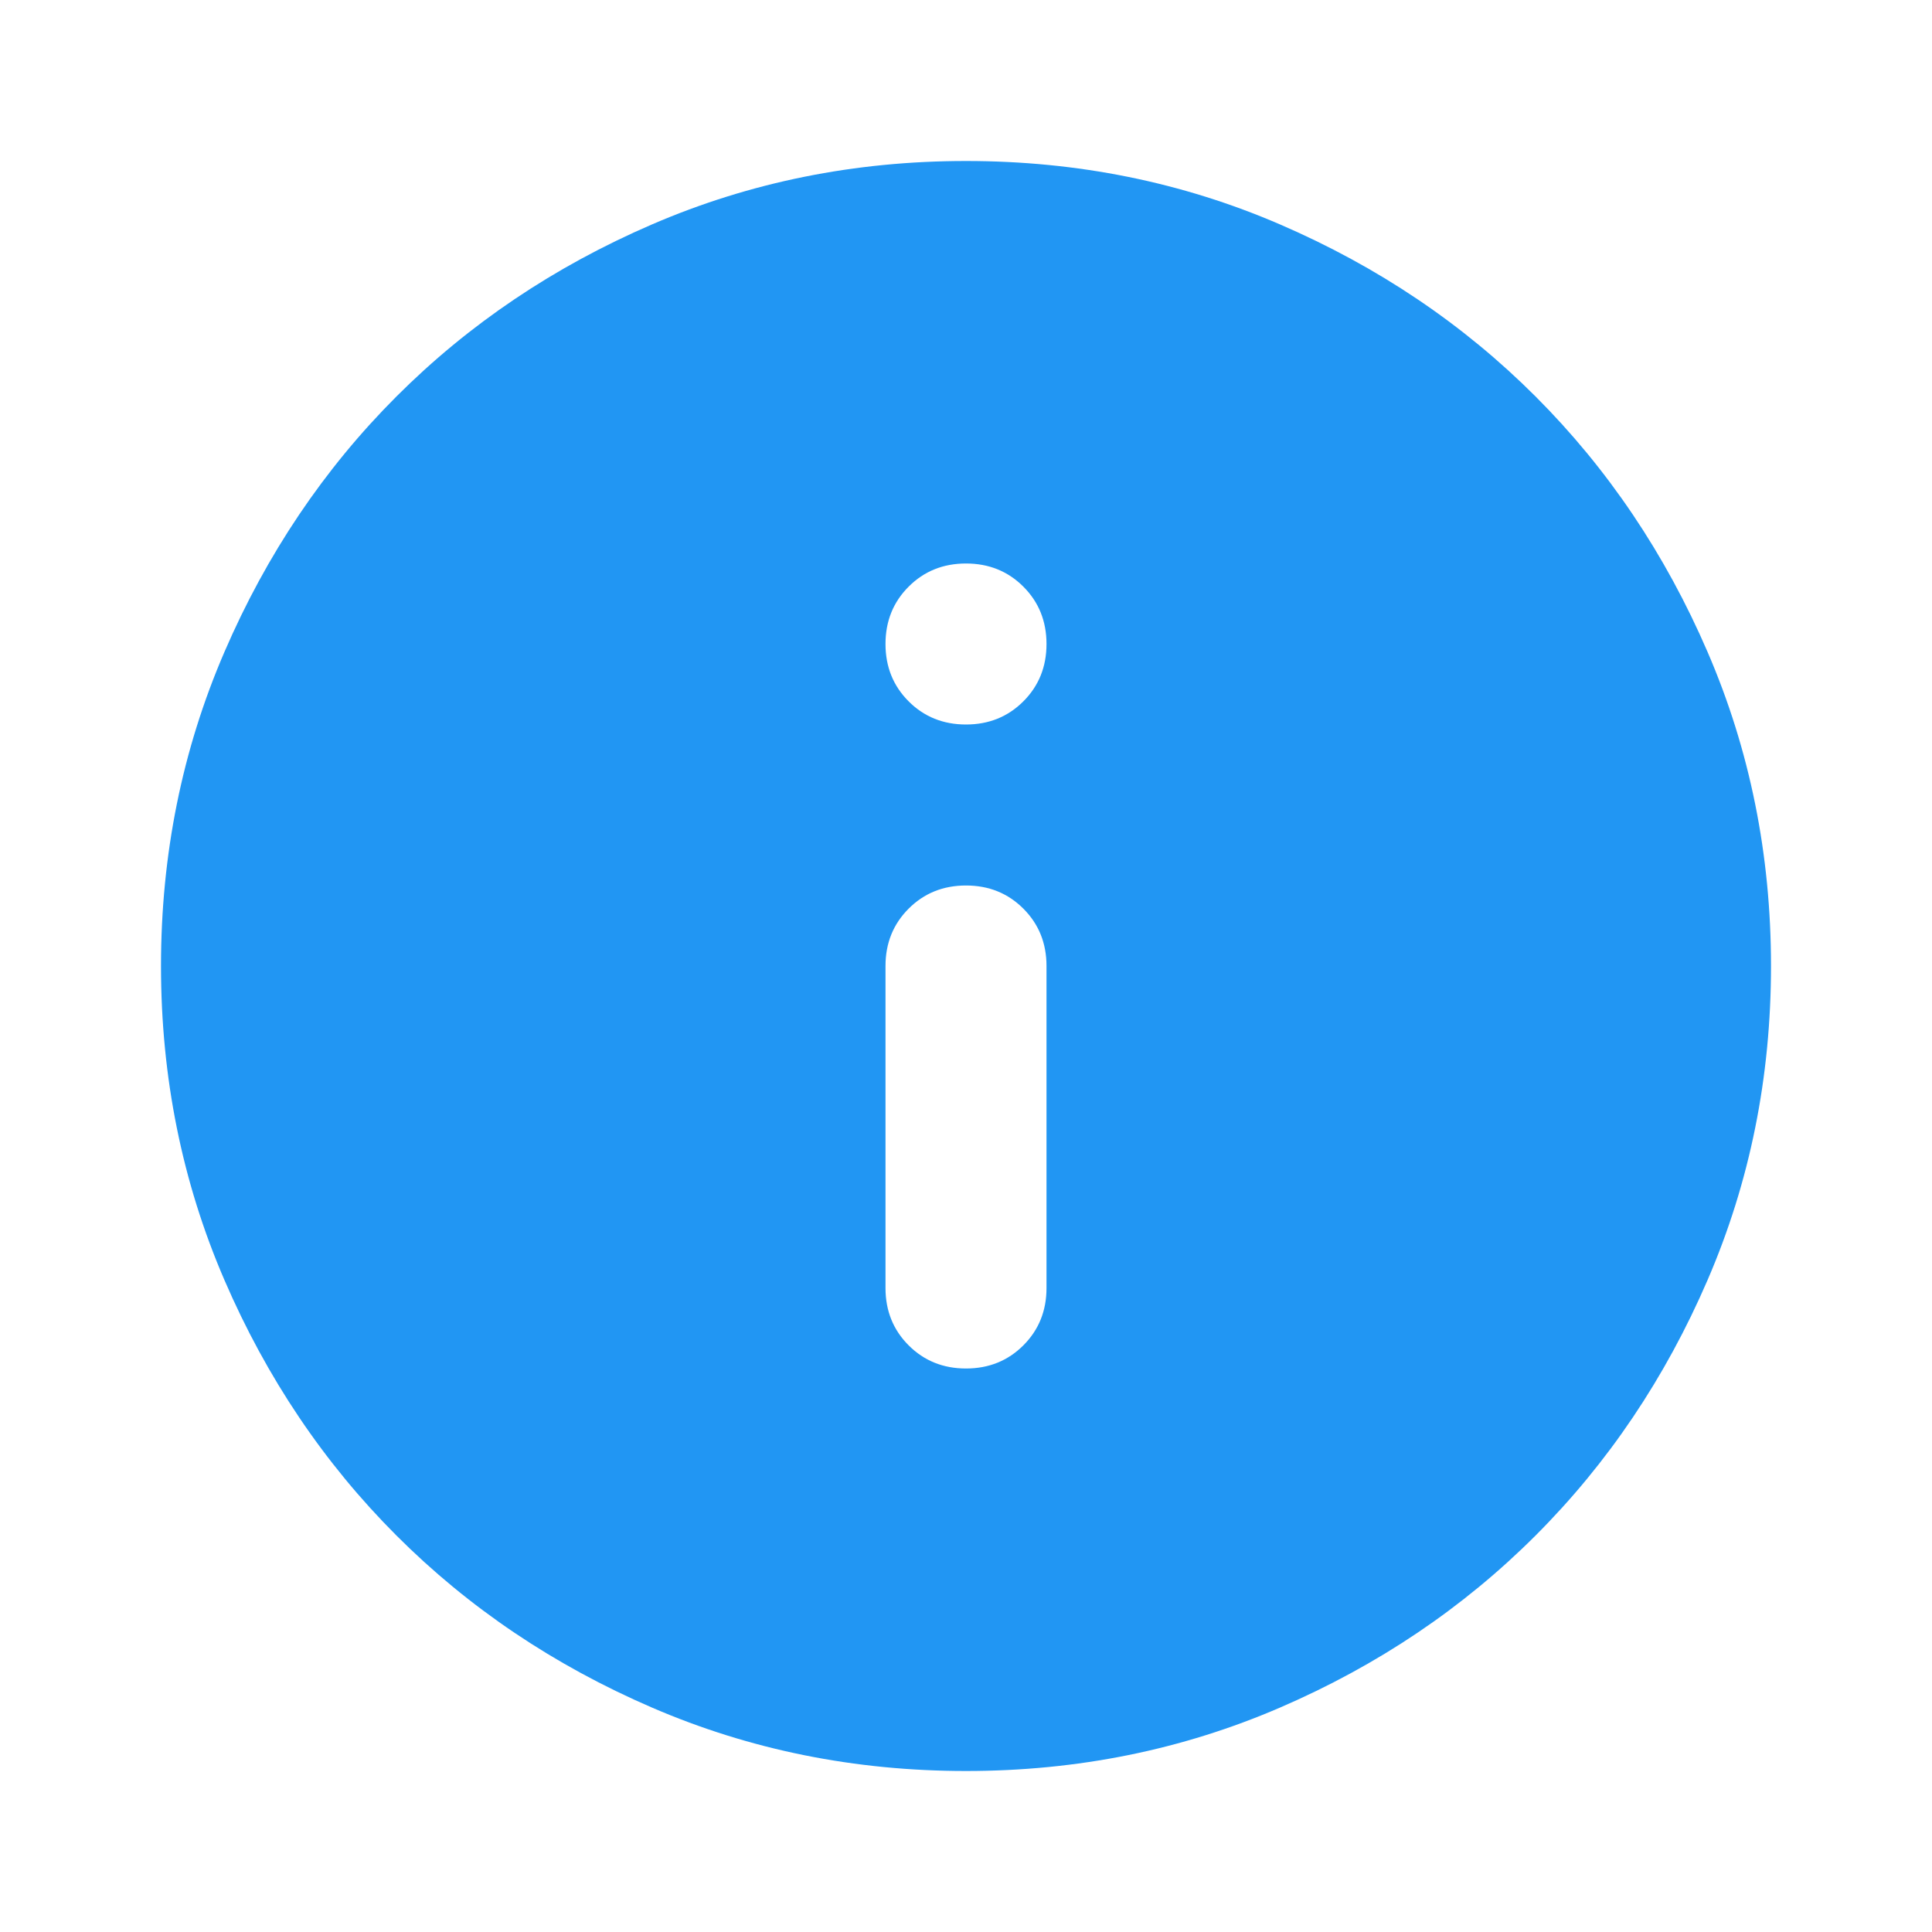
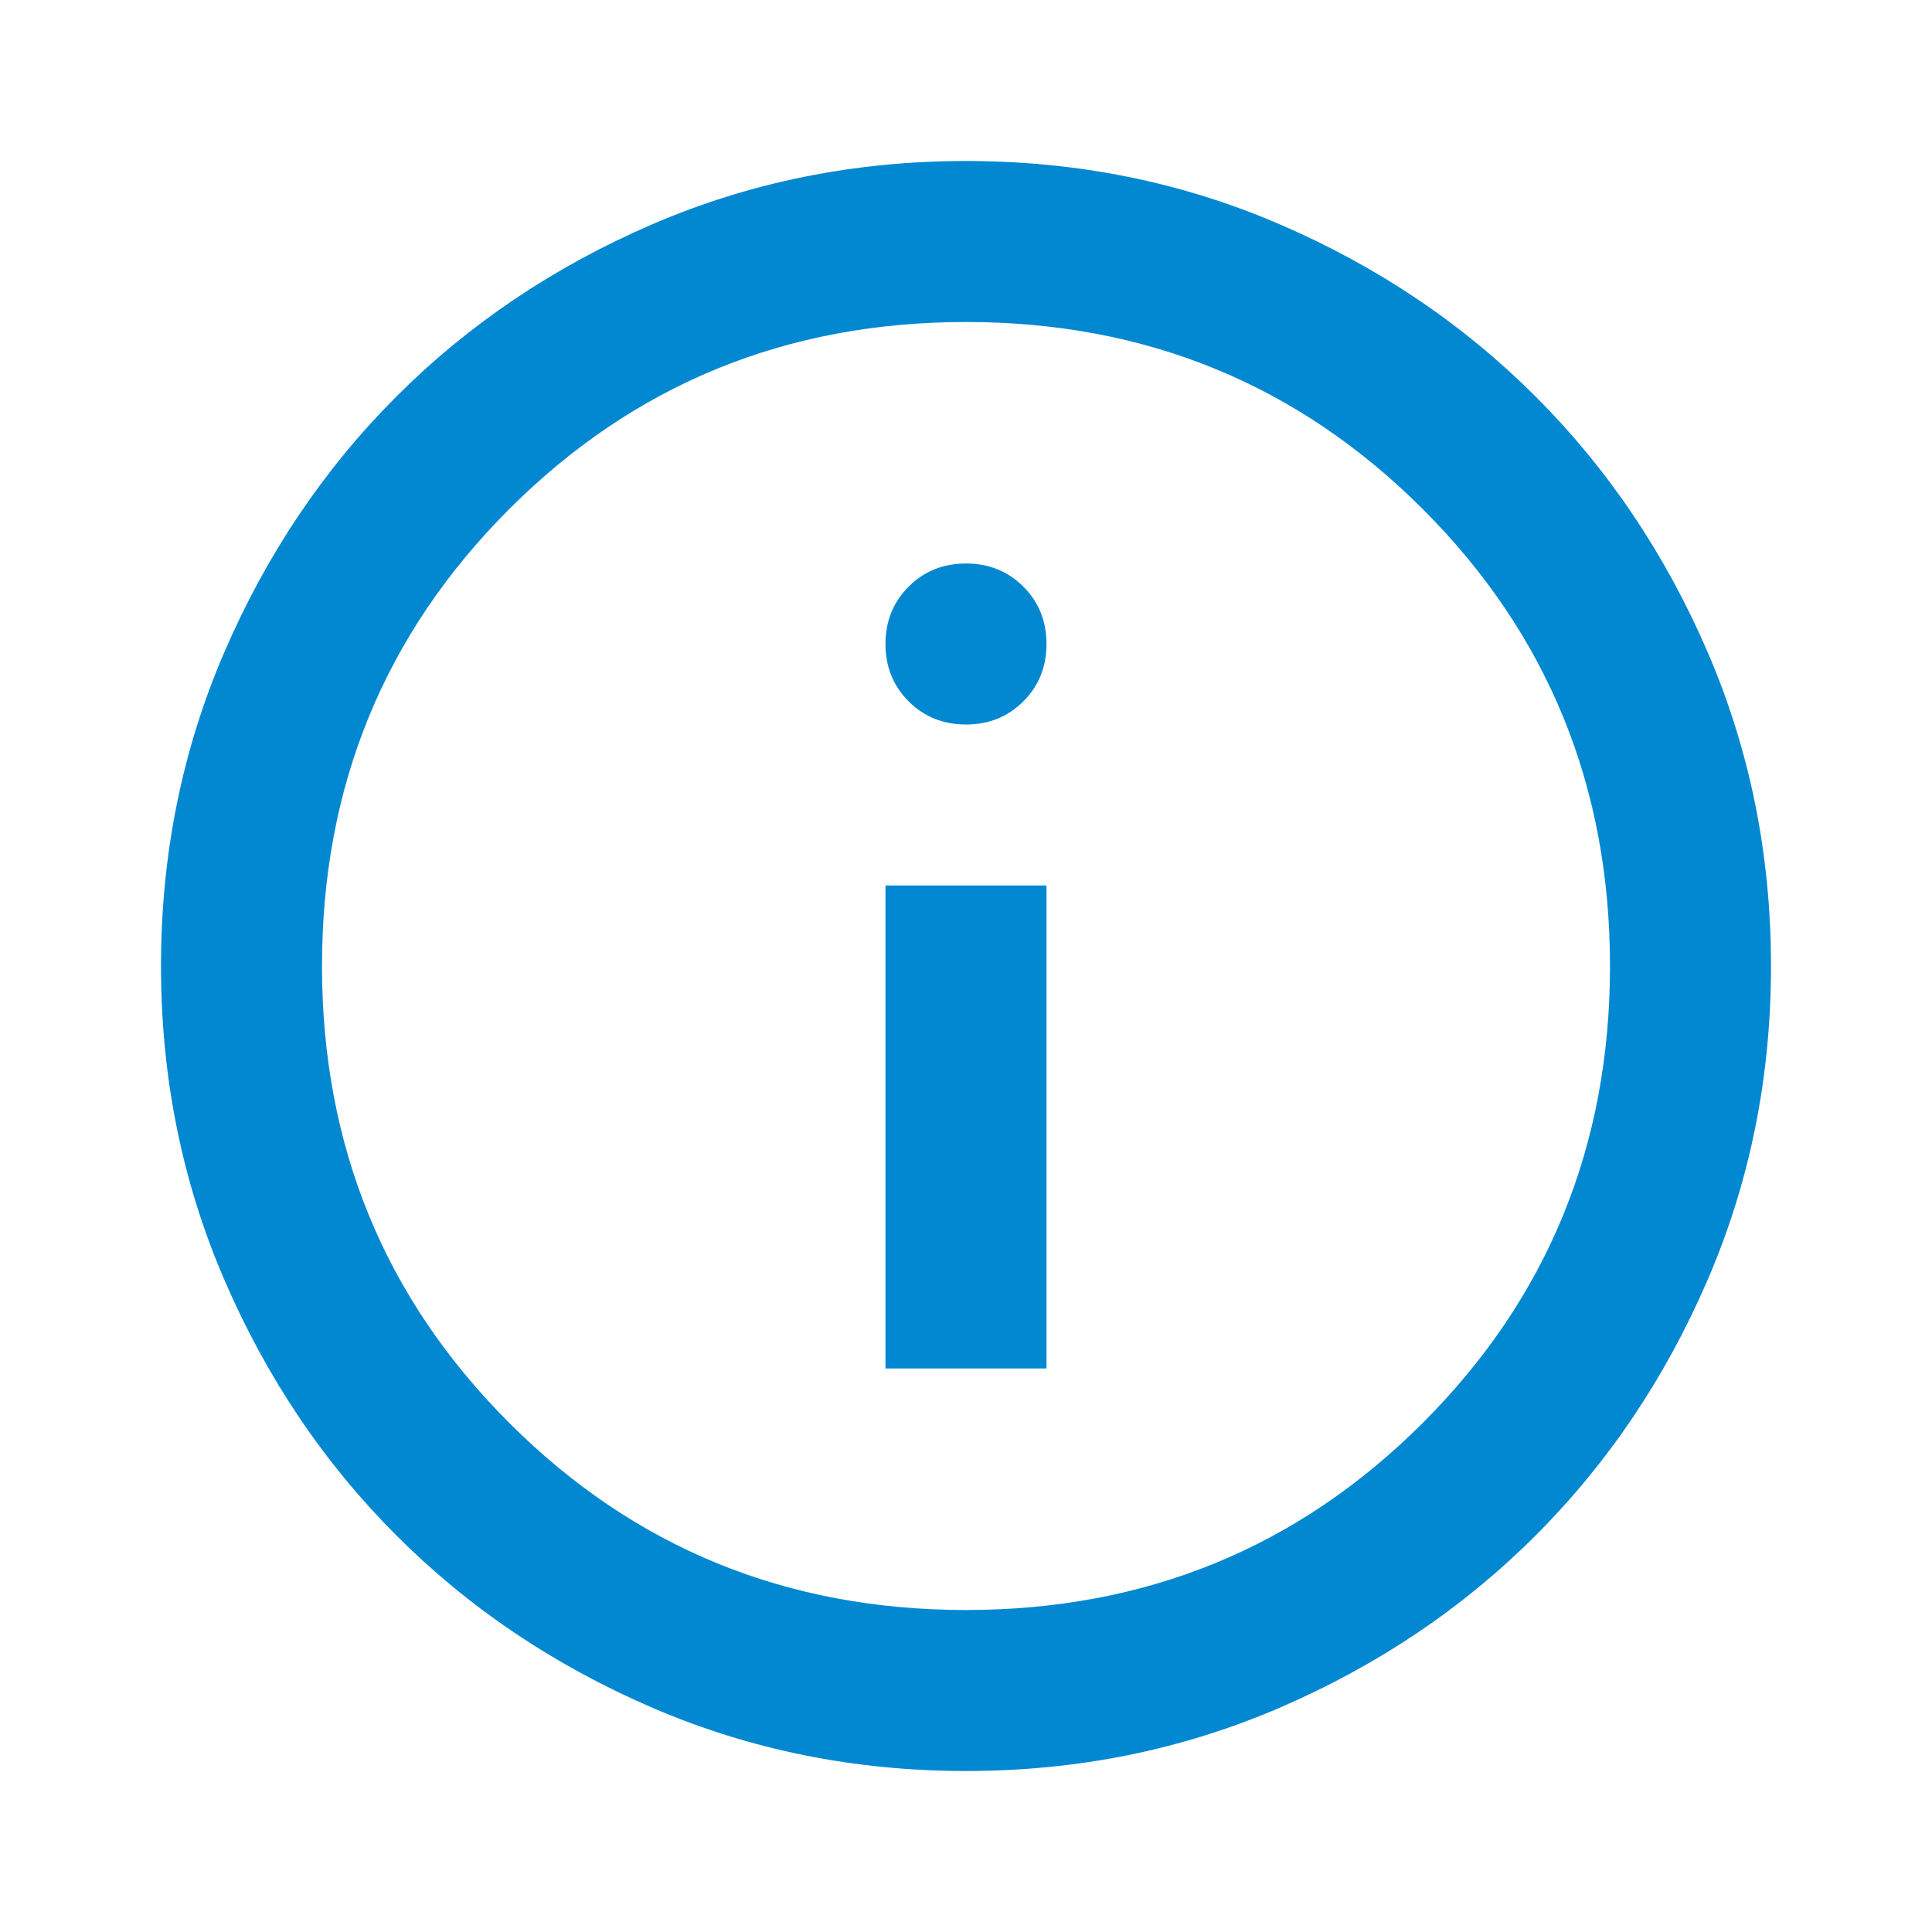
- <svg xmlns="http://www.w3.org/2000/svg" height="24px" viewBox="0 -960 960 960" width="24px" fill="#2196f3">
-   <path d="M480-280q17 0 28.5-11.5T520-320v-160q0-17-11.5-28.5T480-520q-17 0-28.5 11.5T440-480v160q0 17 11.5 28.5T480-280Zm0-320q17 0 28.5-11.5T520-640q0-17-11.5-28.5T480-680q-17 0-28.5 11.5T440-640q0 17 11.5 28.5T480-600Zm0 520q-83 0-156-31.5T197-197q-54-54-85.5-127T80-480q0-83 31.5-156T197-763q54-54 127-85.5T480-880q83 0 156 31.5T763-763q54 54 85.5 127T880-480q0 83-31.5 156T763-197q-54 54-127 85.5T480-80Z" />
+ <svg xmlns="http://www.w3.org/2000/svg" height="24px" viewBox="0 -960 960 960" width="24px" fill="#0288d1">
+   <path d="M440-280h80v-240h-80v240Zm68.5-331.5Q520-623 520-640t-11.5-28.5Q497-680 480-680t-28.5 11.5Q440-657 440-640t11.5 28.5Q463-600 480-600t28.5-11.5ZM480-80q-83 0-156-31.5T197-197q-54-54-85.5-127T80-480q0-83 31.5-156T197-763q54-54 127-85.5T480-880q83 0 156 31.5T763-763q54 54 85.5 127T880-480q0 83-31.5 156T763-197q-54 54-127 85.5T480-80Zm0-80q134 0 227-93t93-227q0-134-93-227t-227-93q-134 0-227 93t-93 227q0 134 93 227t227 93Zm0-320Z" />
</svg>
